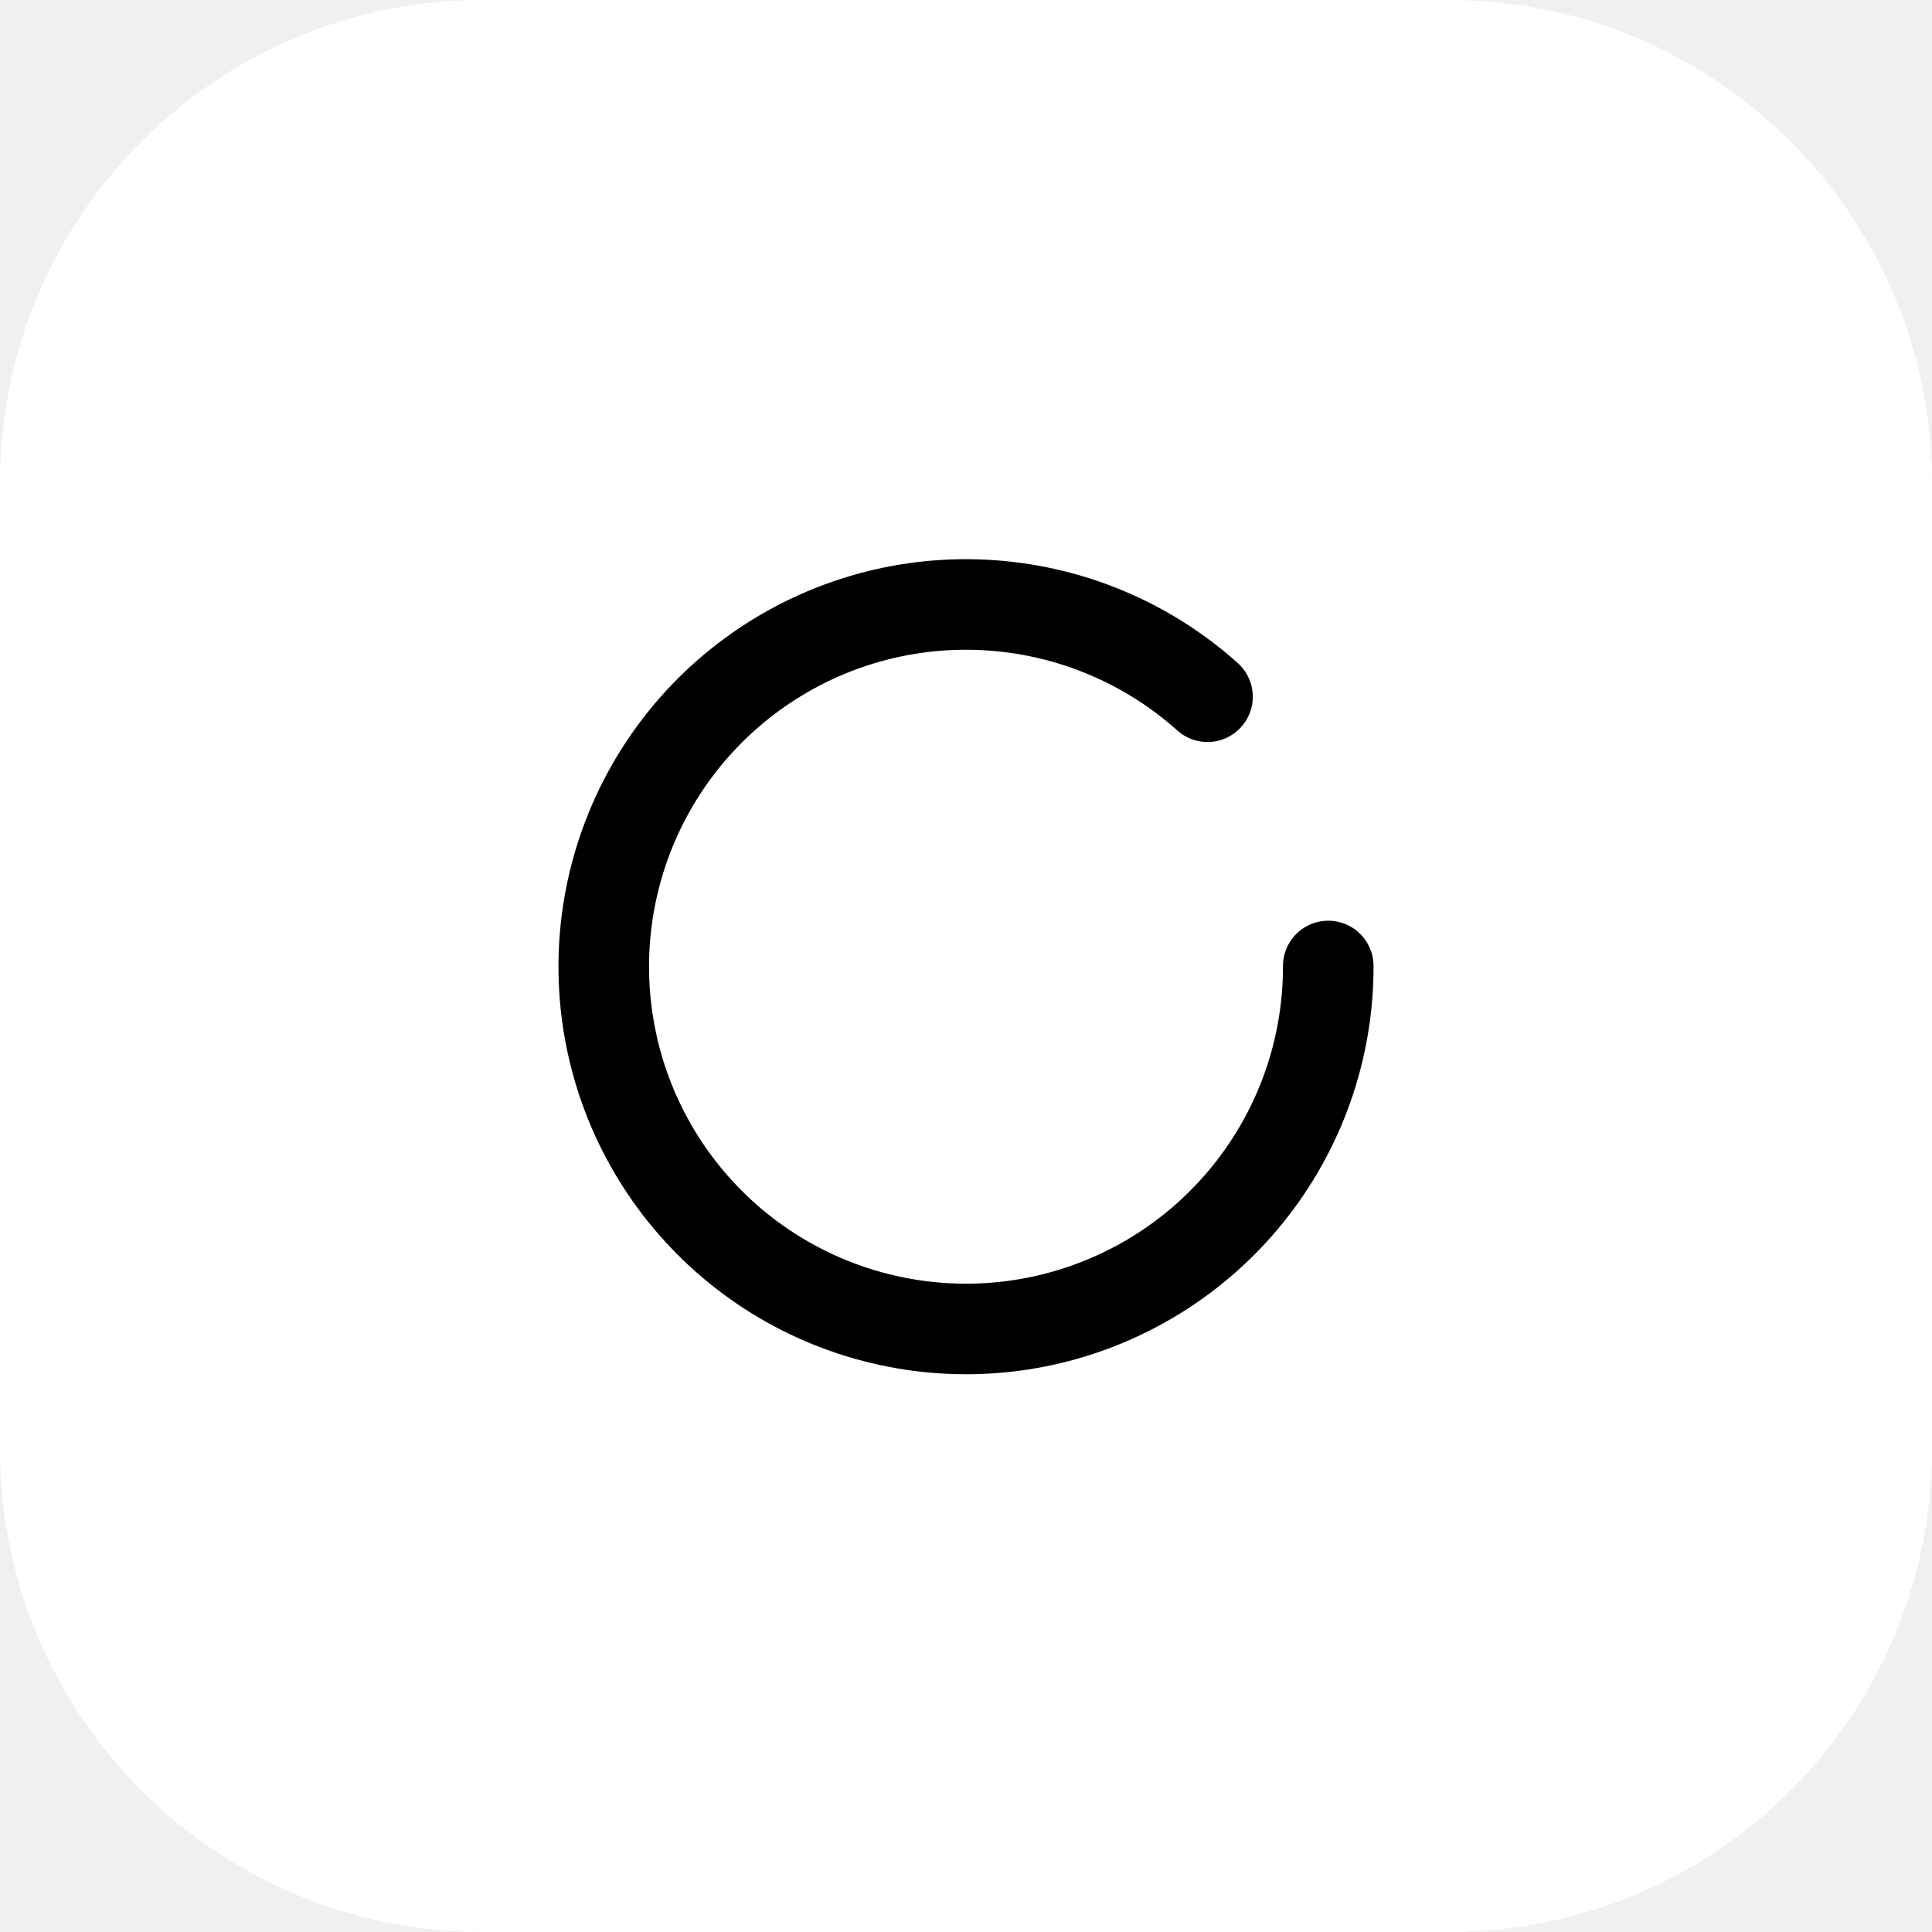
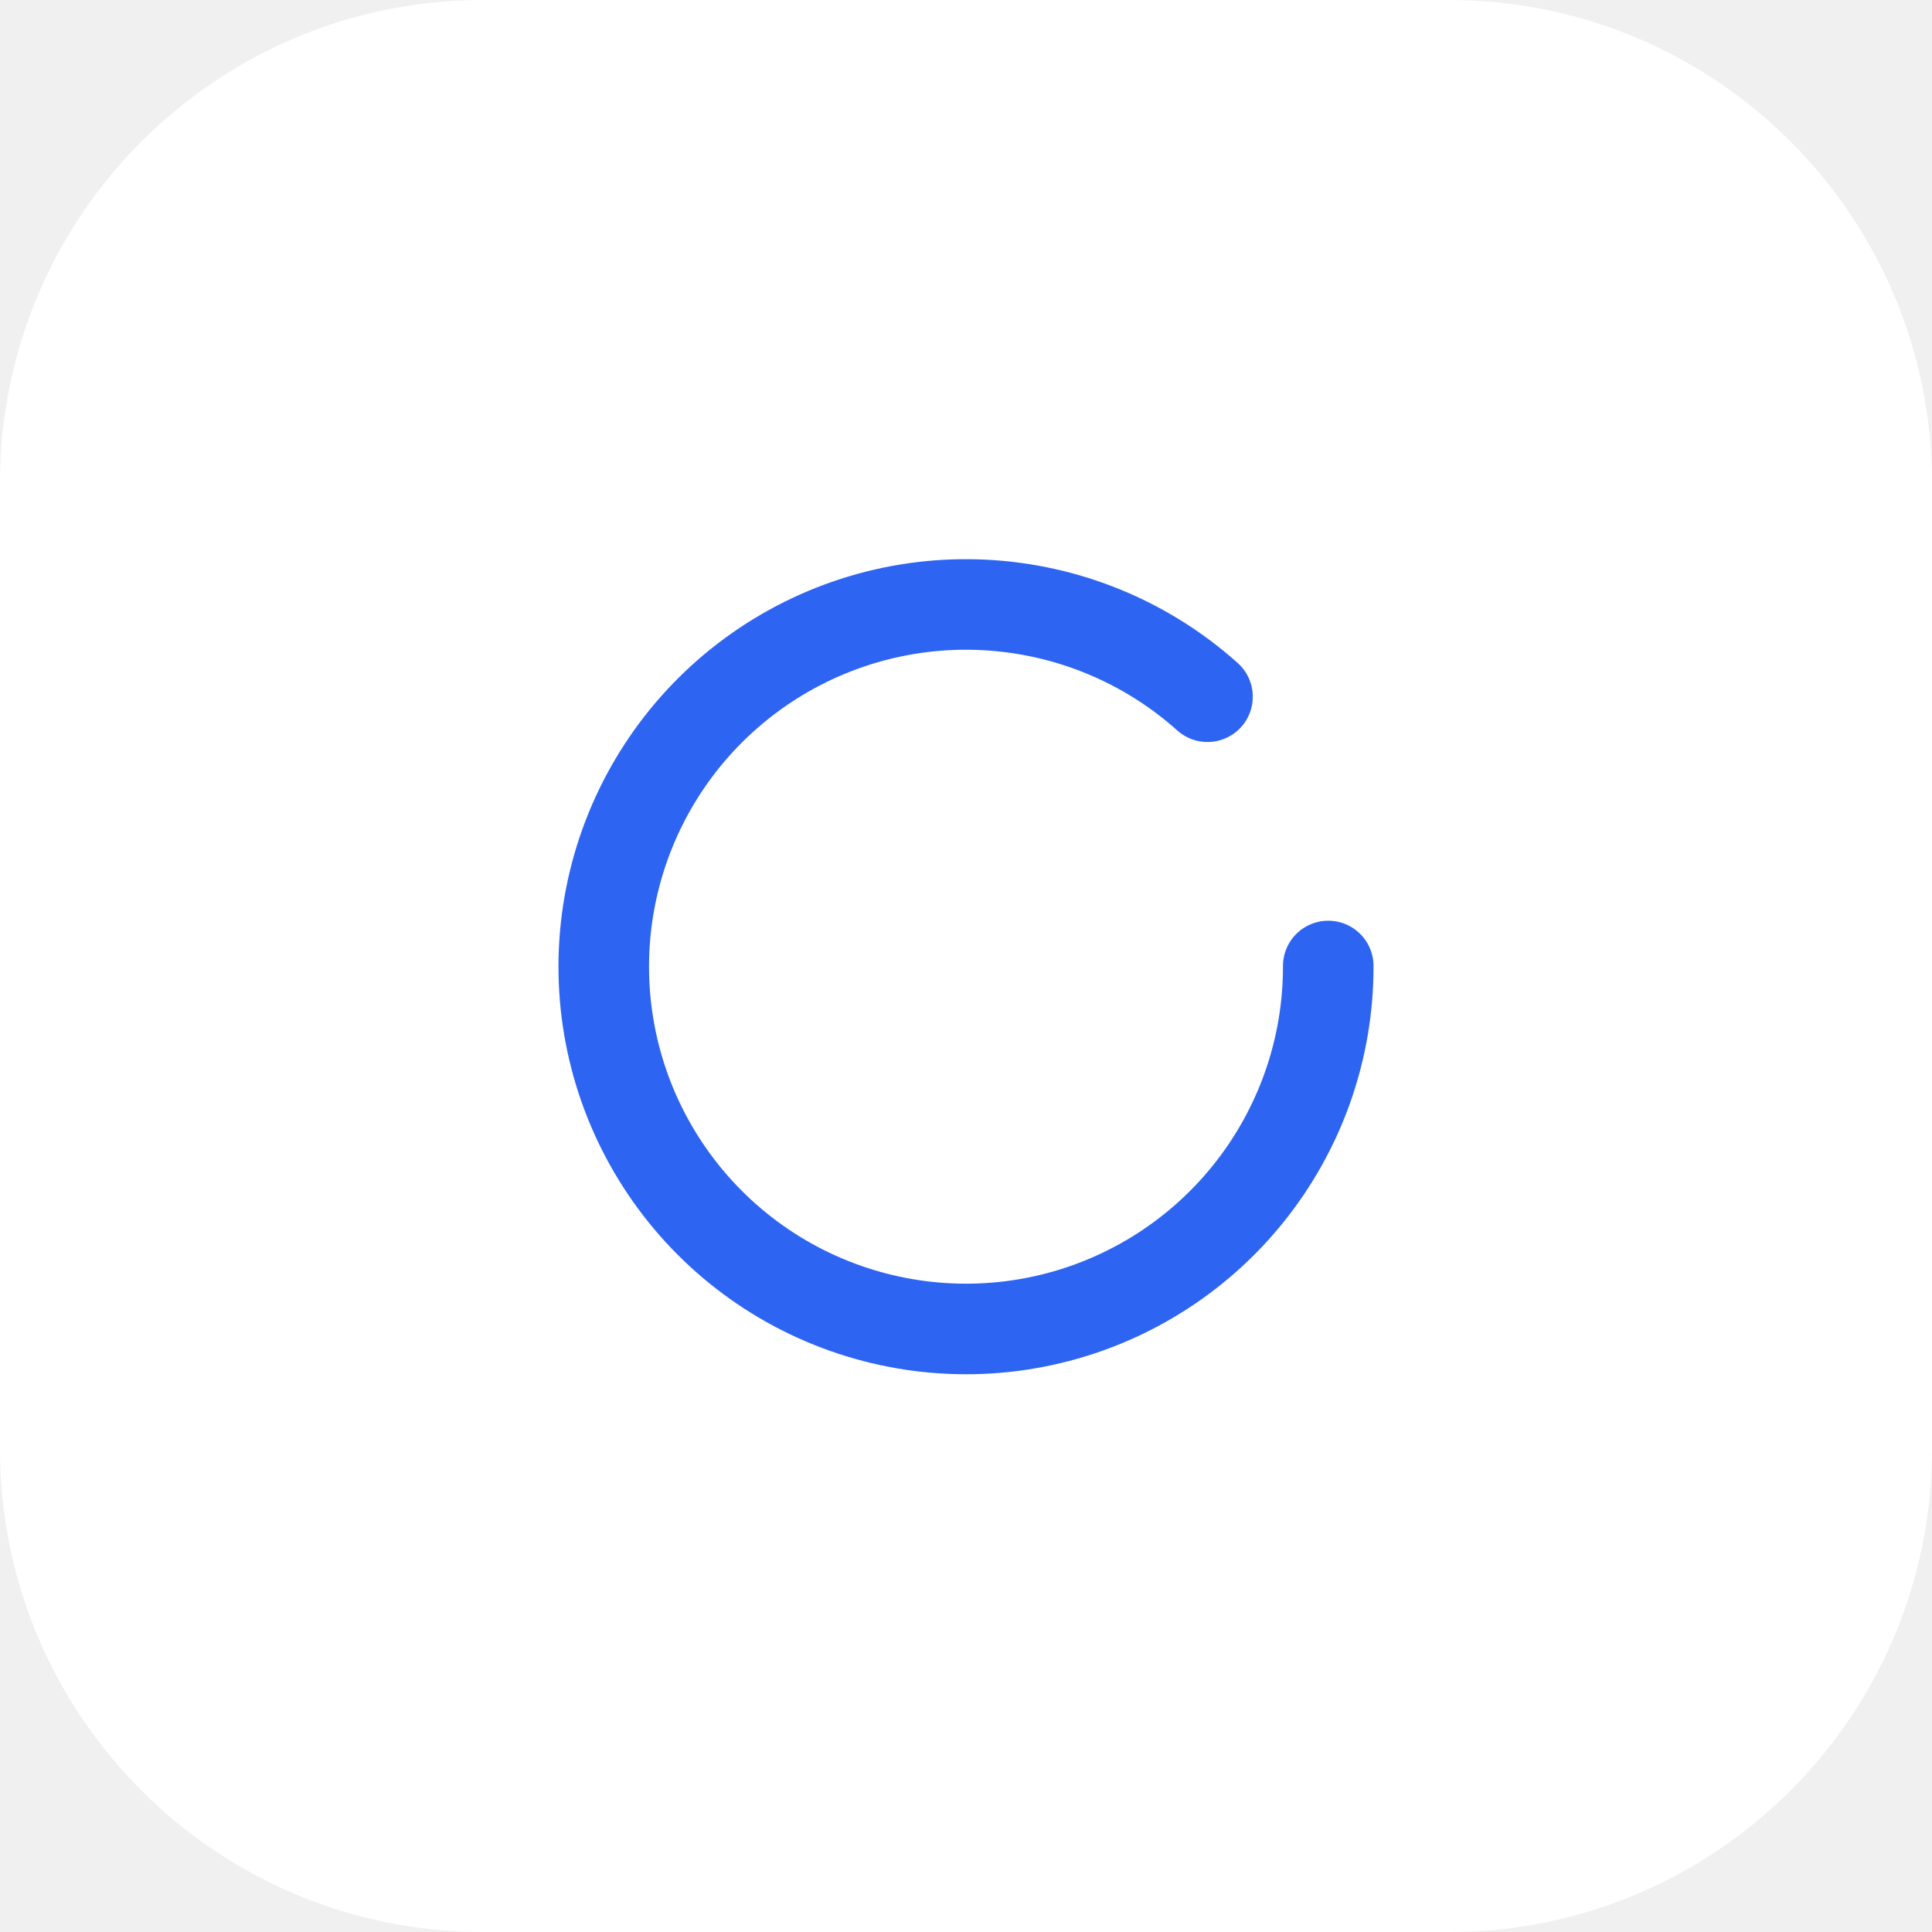
<svg xmlns="http://www.w3.org/2000/svg" width="32" height="32" viewBox="0 0 32 32" fill="none">
  <rect width="32" height="32" rx="8" fill="white" />
-   <path d="M22 16C22.003 17.374 21.534 18.707 20.671 19.777C19.809 20.847 18.605 21.589 17.261 21.878C15.918 22.167 14.516 21.985 13.29 21.365C12.063 20.744 11.088 19.721 10.525 18.467C9.963 17.213 9.848 15.804 10.2 14.475C10.552 13.147 11.349 11.979 12.459 11.168C13.568 10.357 14.922 9.951 16.295 10.019C17.668 10.087 18.976 10.623 20 11.54" stroke-width="1.5" stroke-linecap="round" stroke="currentColor" />
+   <path d="M22 16C22.003 17.374 21.534 18.707 20.671 19.777C19.809 20.847 18.605 21.589 17.261 21.878C15.918 22.167 14.516 21.985 13.29 21.365C12.063 20.744 11.088 19.721 10.525 18.467C9.963 17.213 9.848 15.804 10.2 14.475C10.552 13.147 11.349 11.979 12.459 11.168C13.568 10.357 14.922 9.951 16.295 10.019C17.668 10.087 18.976 10.623 20 11.54" stroke-width="1.5" stroke-linecap="round" stroke="#2D65F2" />
</svg>
